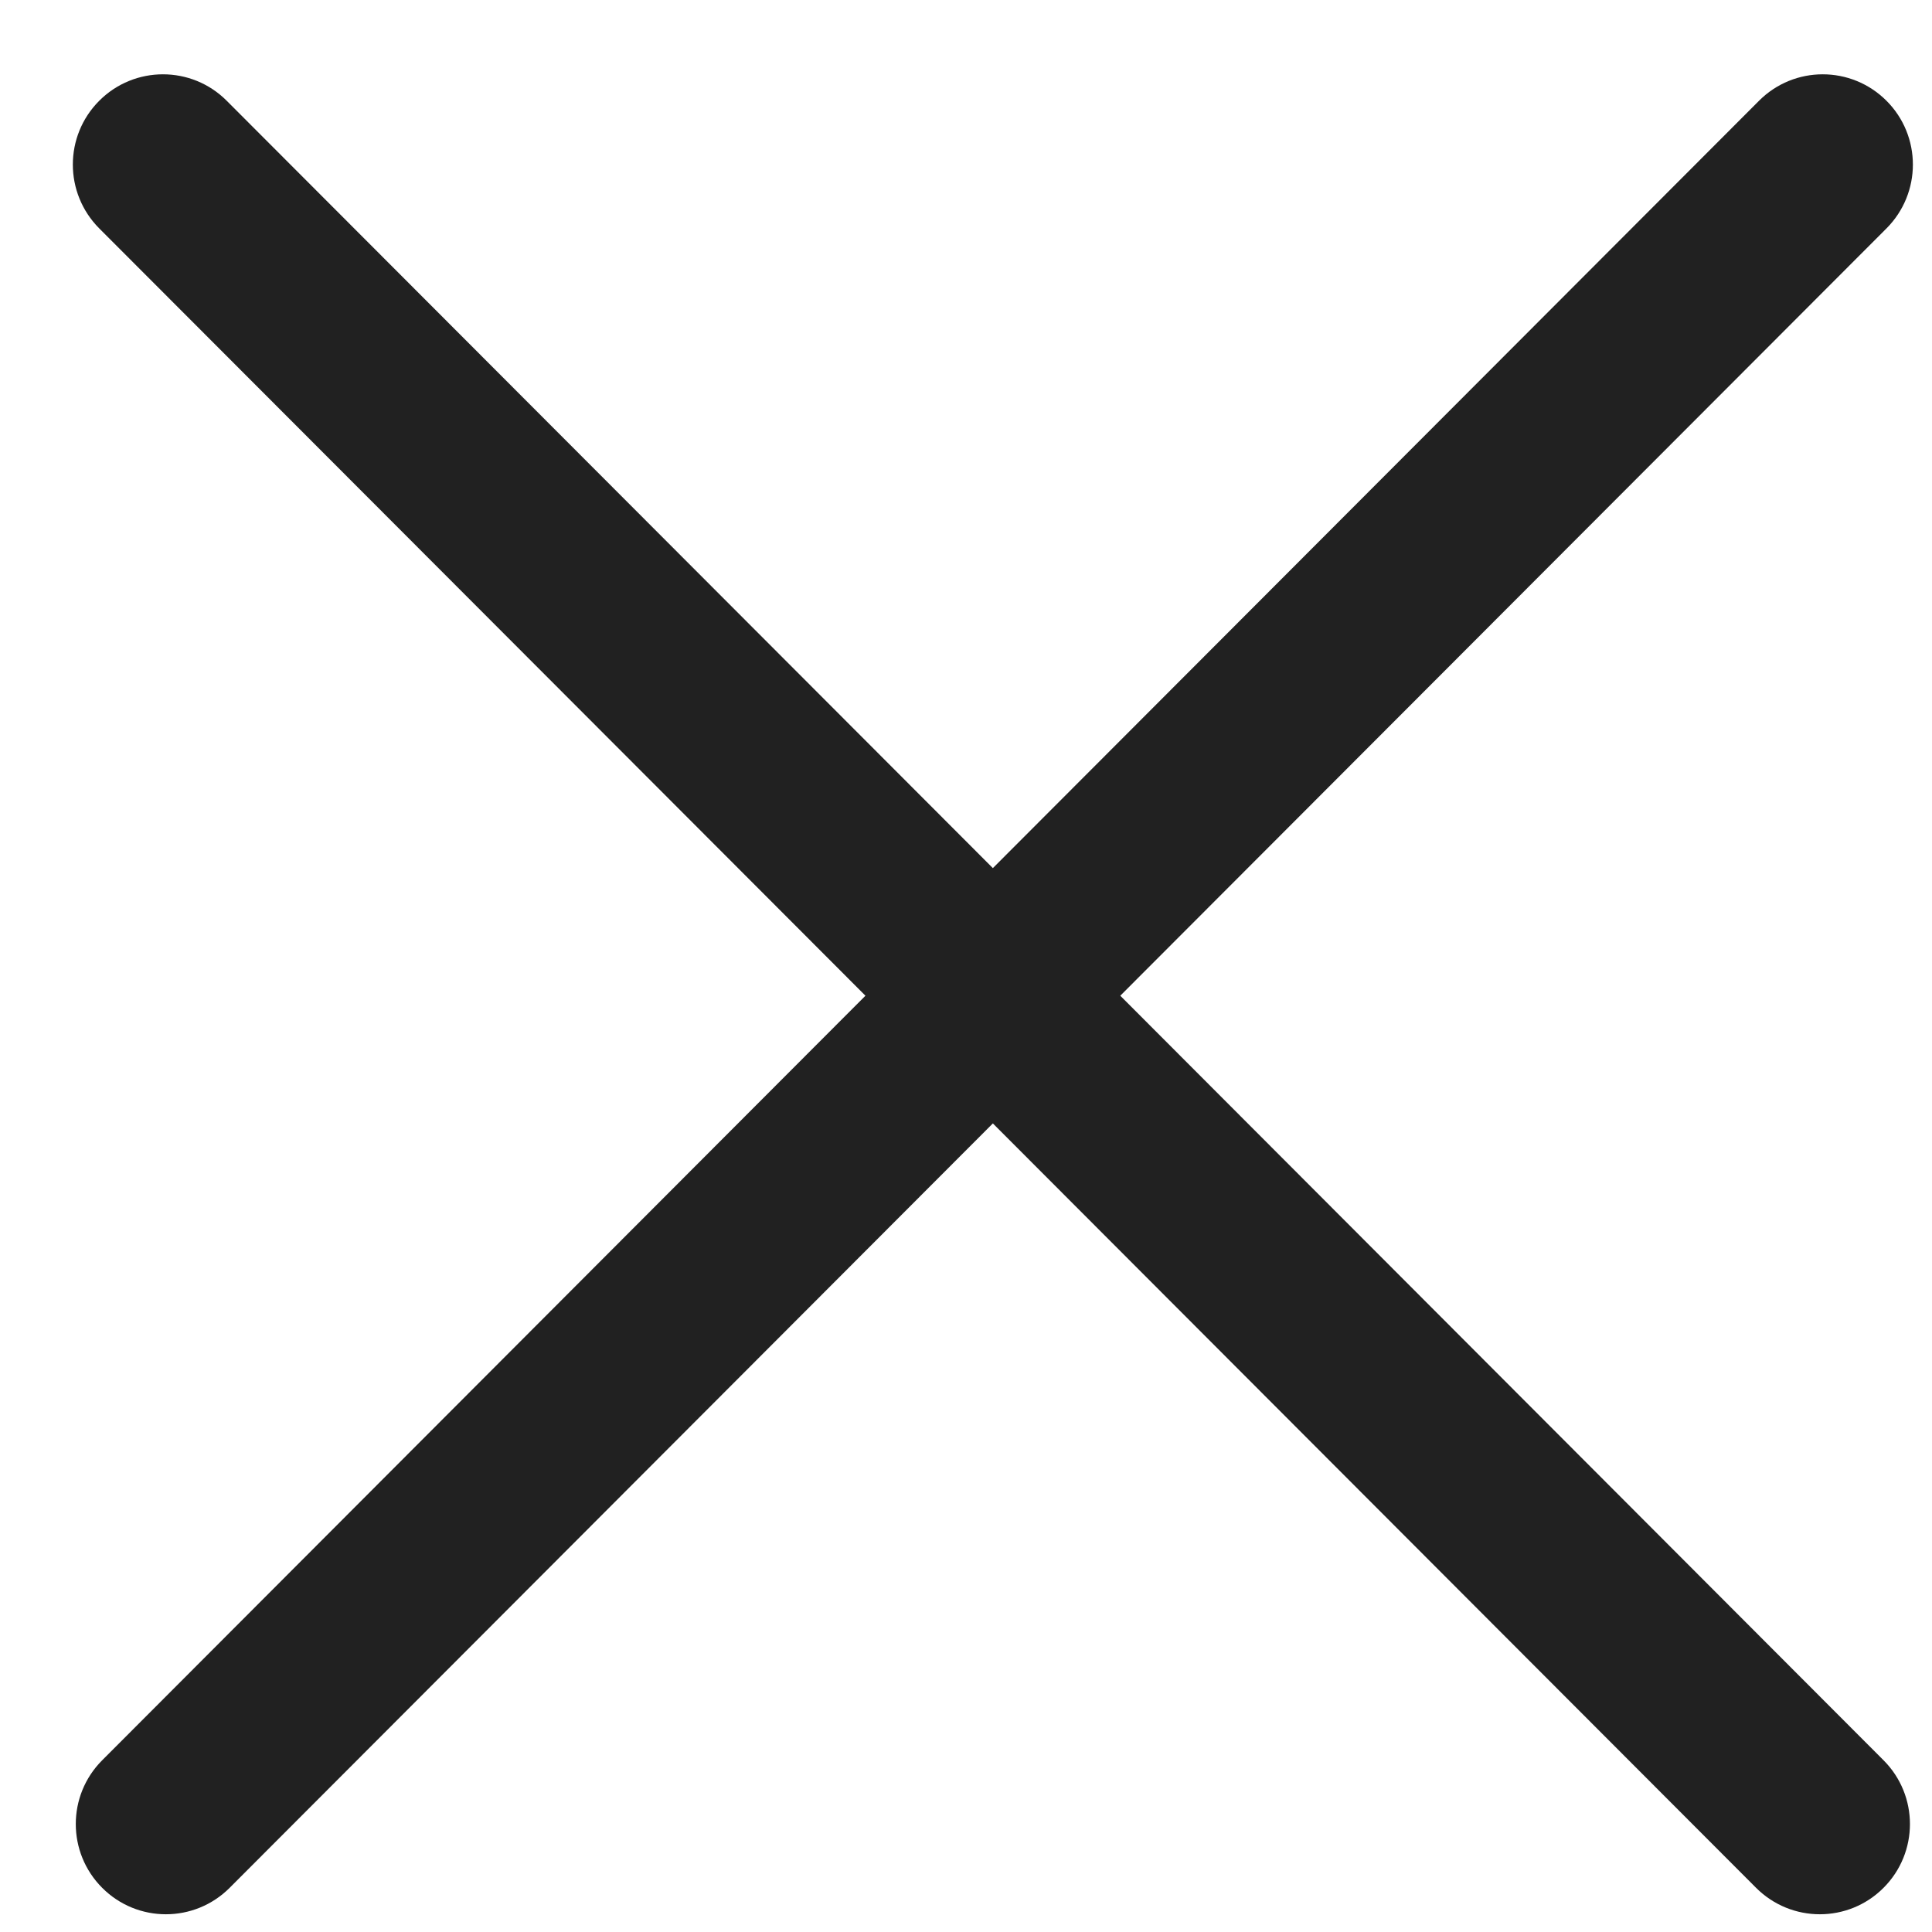
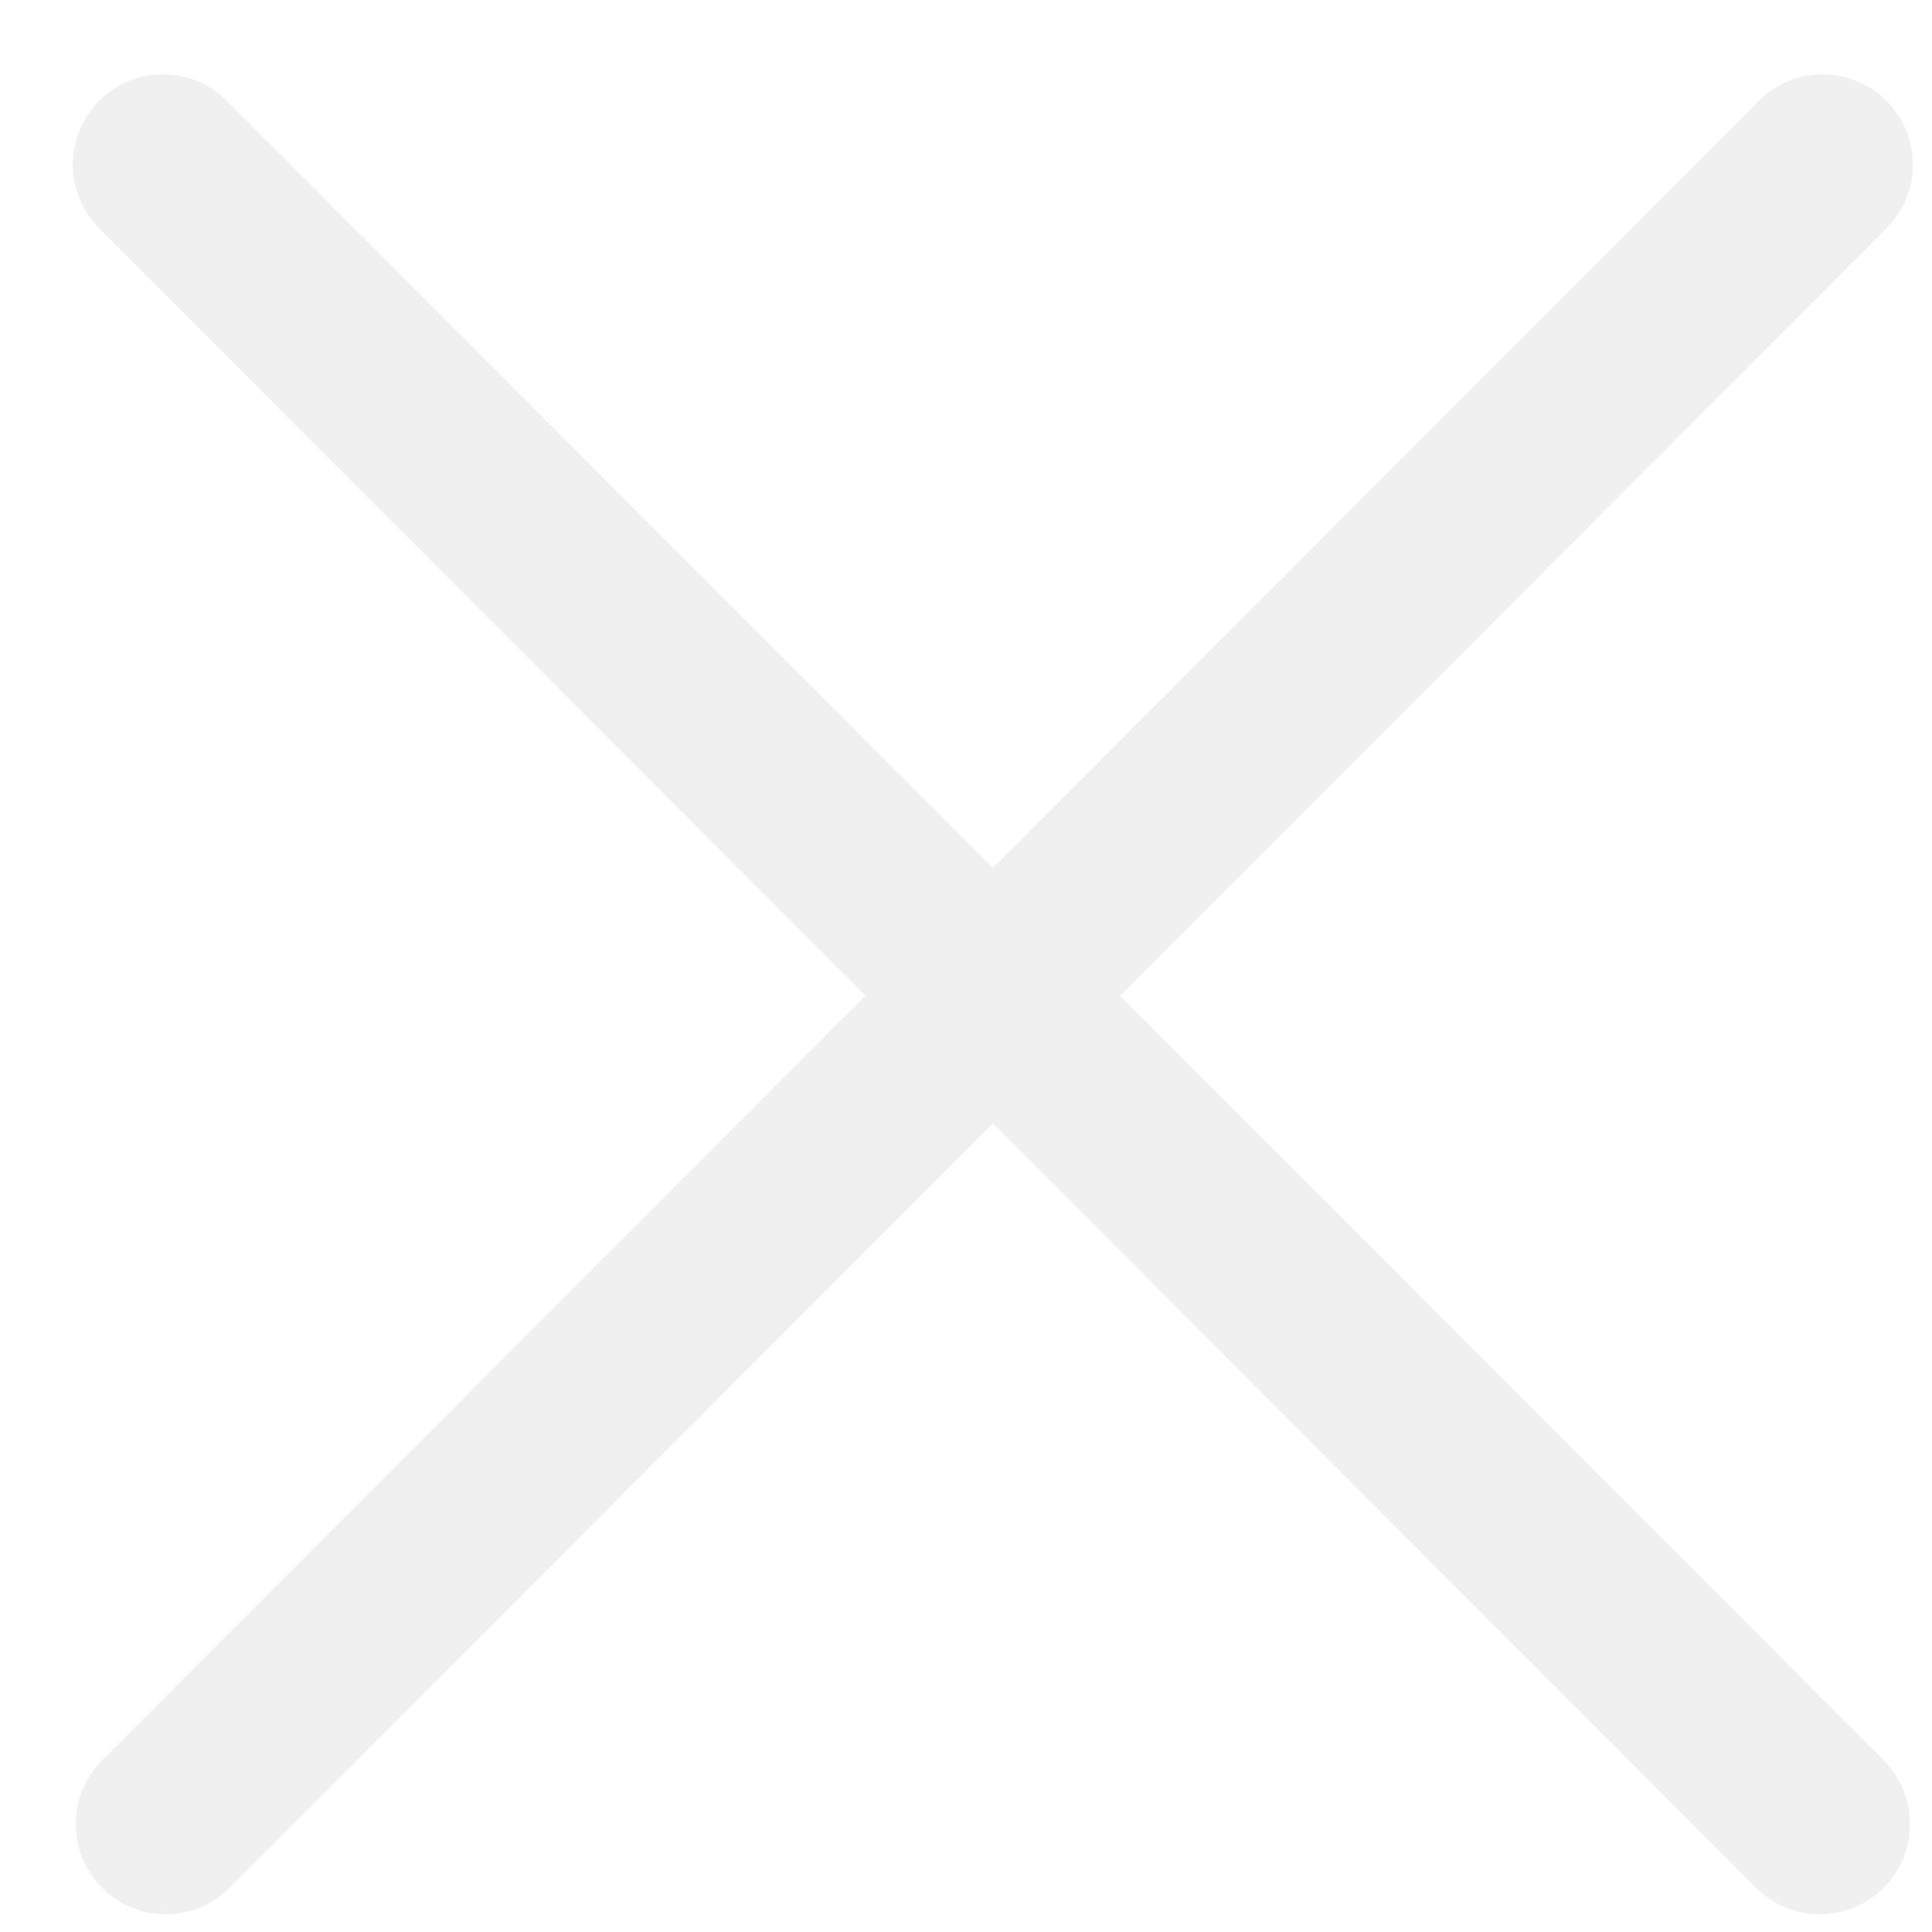
<svg xmlns="http://www.w3.org/2000/svg" width="21" height="21" viewBox="0 0 21 21" fill="none">
-   <path d="M1.079 1.095C1.461 0.712 2.082 0.712 2.464 1.095L10.792 9.436L19.12 1.095C19.502 0.712 20.122 0.712 20.505 1.095C20.888 1.478 20.888 2.099 20.505 2.483L12.177 10.823L20.473 19.133C20.856 19.516 20.856 20.137 20.473 20.52C20.091 20.903 19.471 20.903 19.088 20.52L10.792 12.211L2.496 20.52C2.113 20.903 1.493 20.903 1.111 20.52C0.728 20.137 0.728 19.516 1.111 19.133L9.407 10.823L1.079 2.483C0.696 2.099 0.696 1.478 1.079 1.095Z" fill="#212121" />
+   <path d="M1.079 1.095C1.461 0.712 2.082 0.712 2.464 1.095L10.792 9.436L19.12 1.095C19.502 0.712 20.122 0.712 20.505 1.095C20.888 1.478 20.888 2.099 20.505 2.483L12.177 10.823L20.473 19.133C20.856 19.516 20.856 20.137 20.473 20.52C20.091 20.903 19.471 20.903 19.088 20.52L10.792 12.211L2.496 20.52C2.113 20.903 1.493 20.903 1.111 20.52C0.728 20.137 0.728 19.516 1.111 19.133L9.407 10.823L1.079 2.483C0.696 2.099 0.696 1.478 1.079 1.095Z" fill="#f0f0f0" />
</svg>
